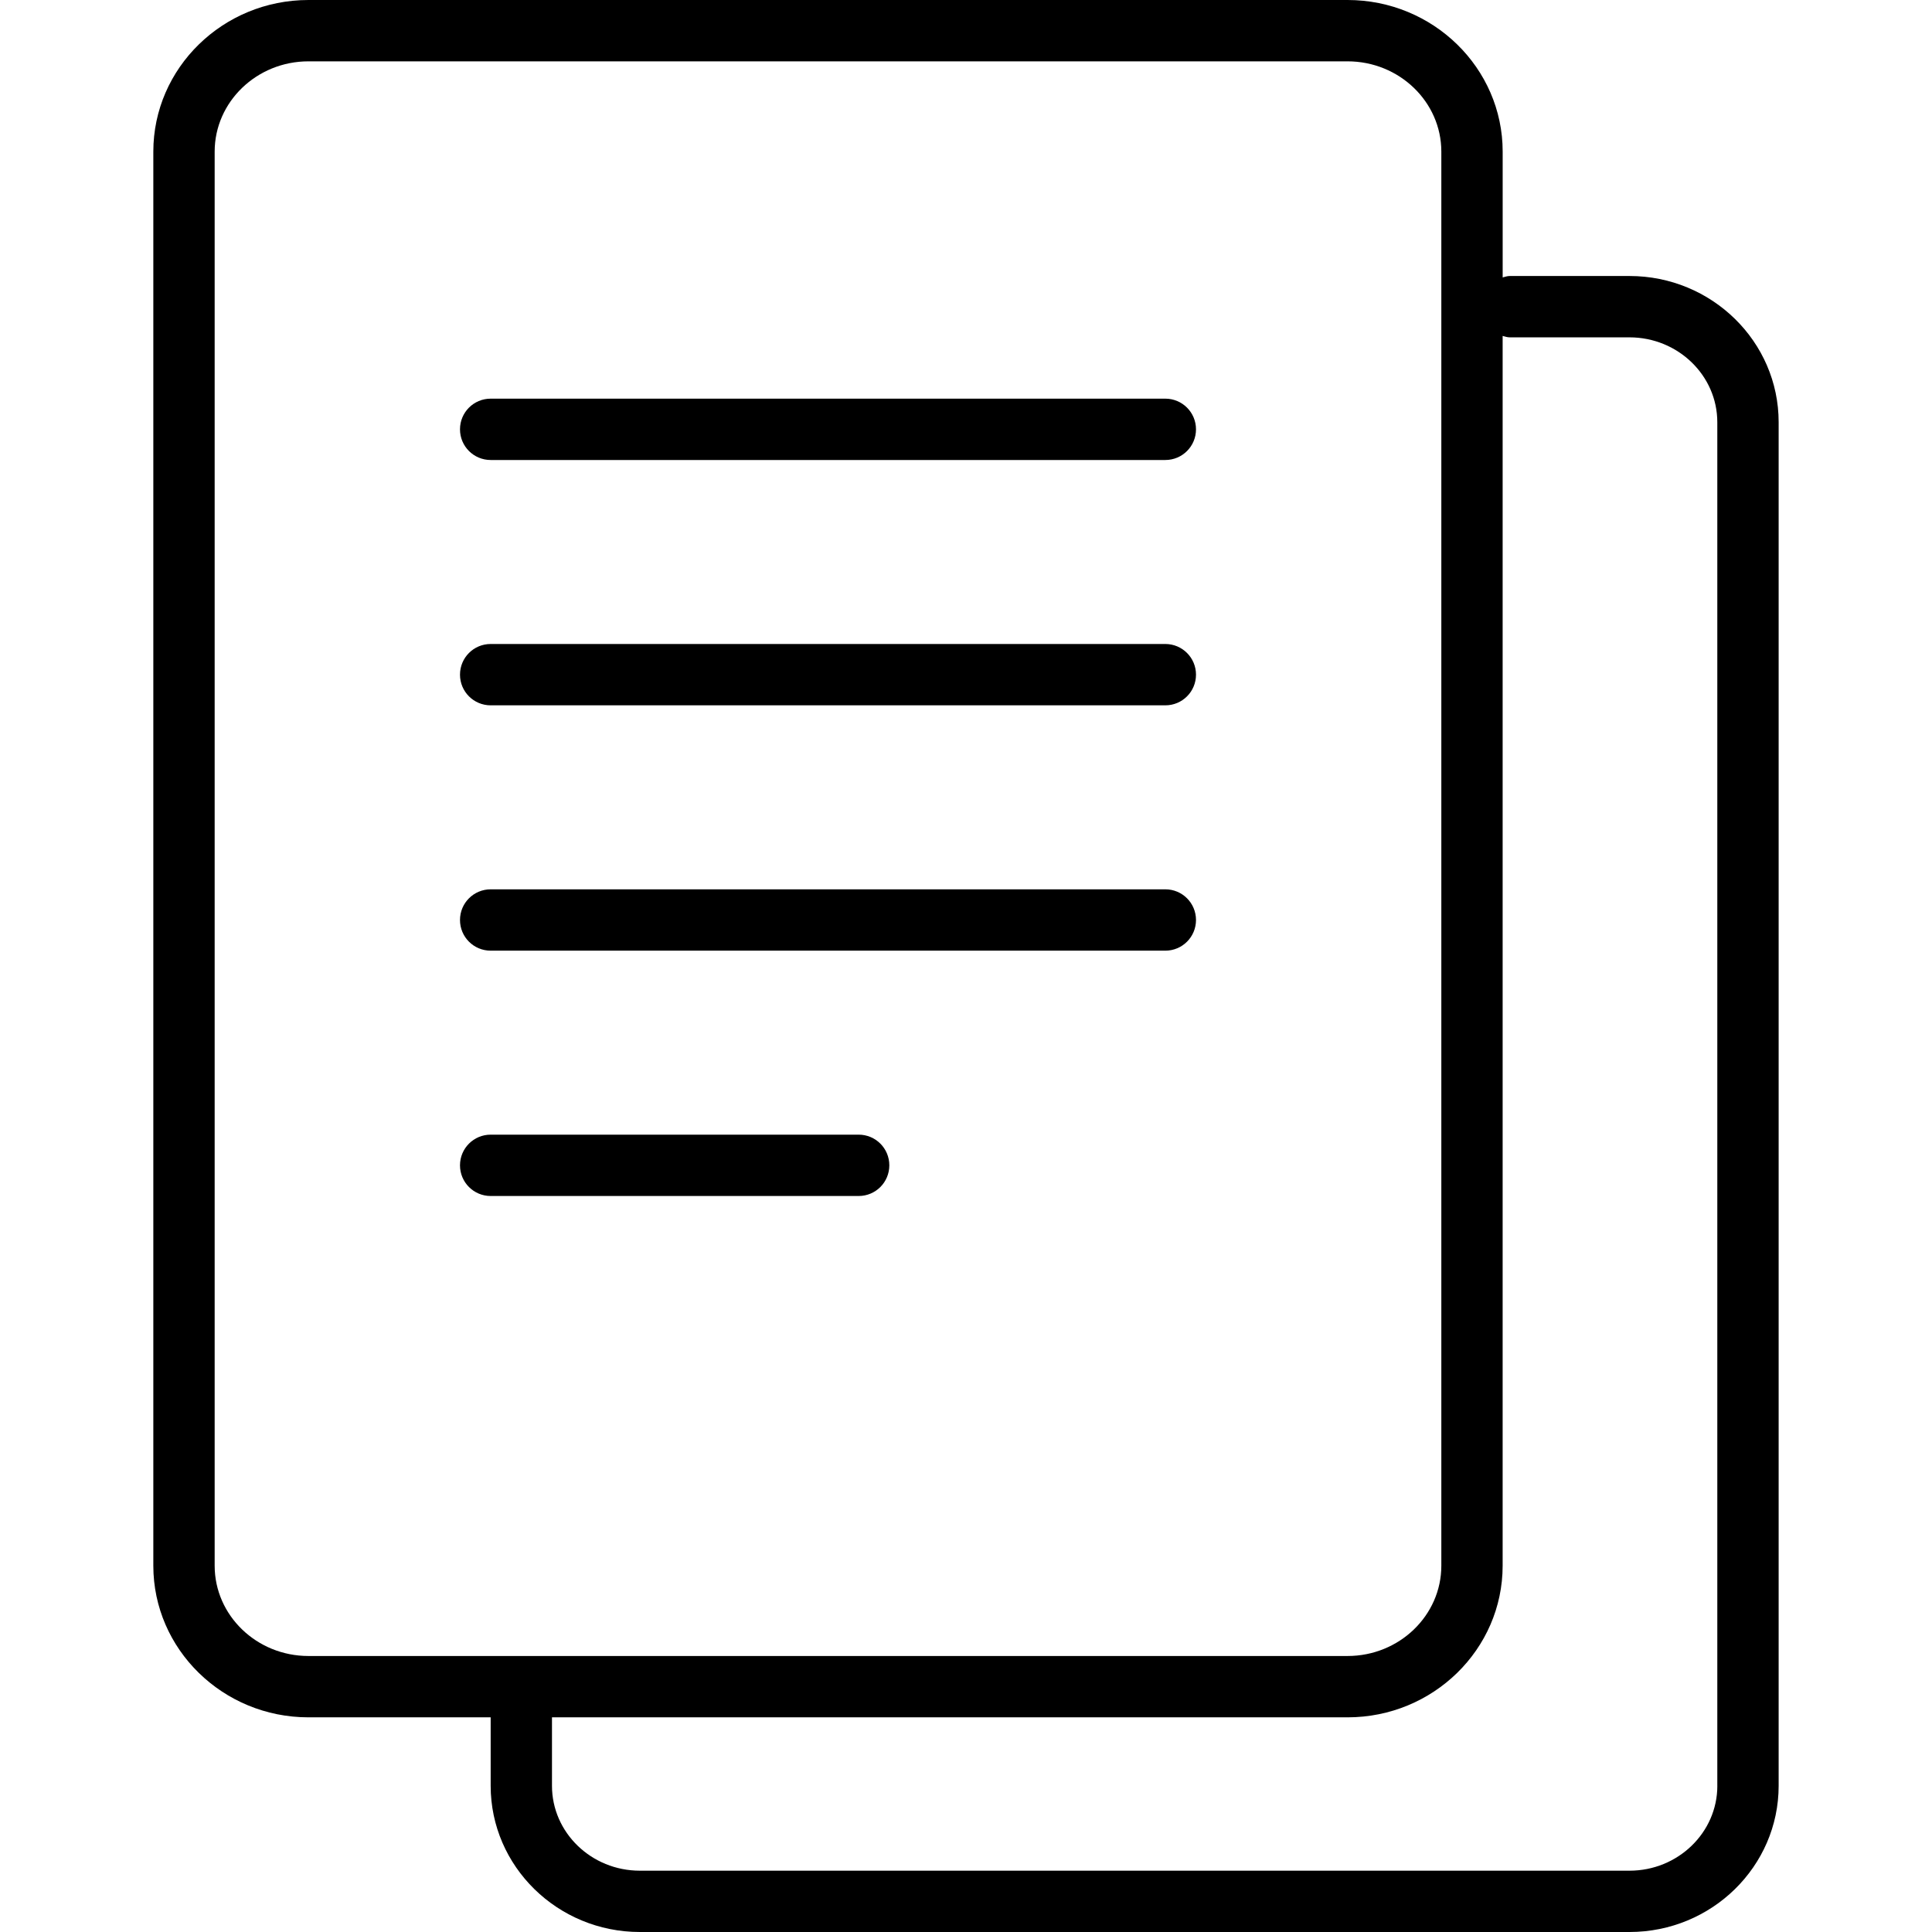
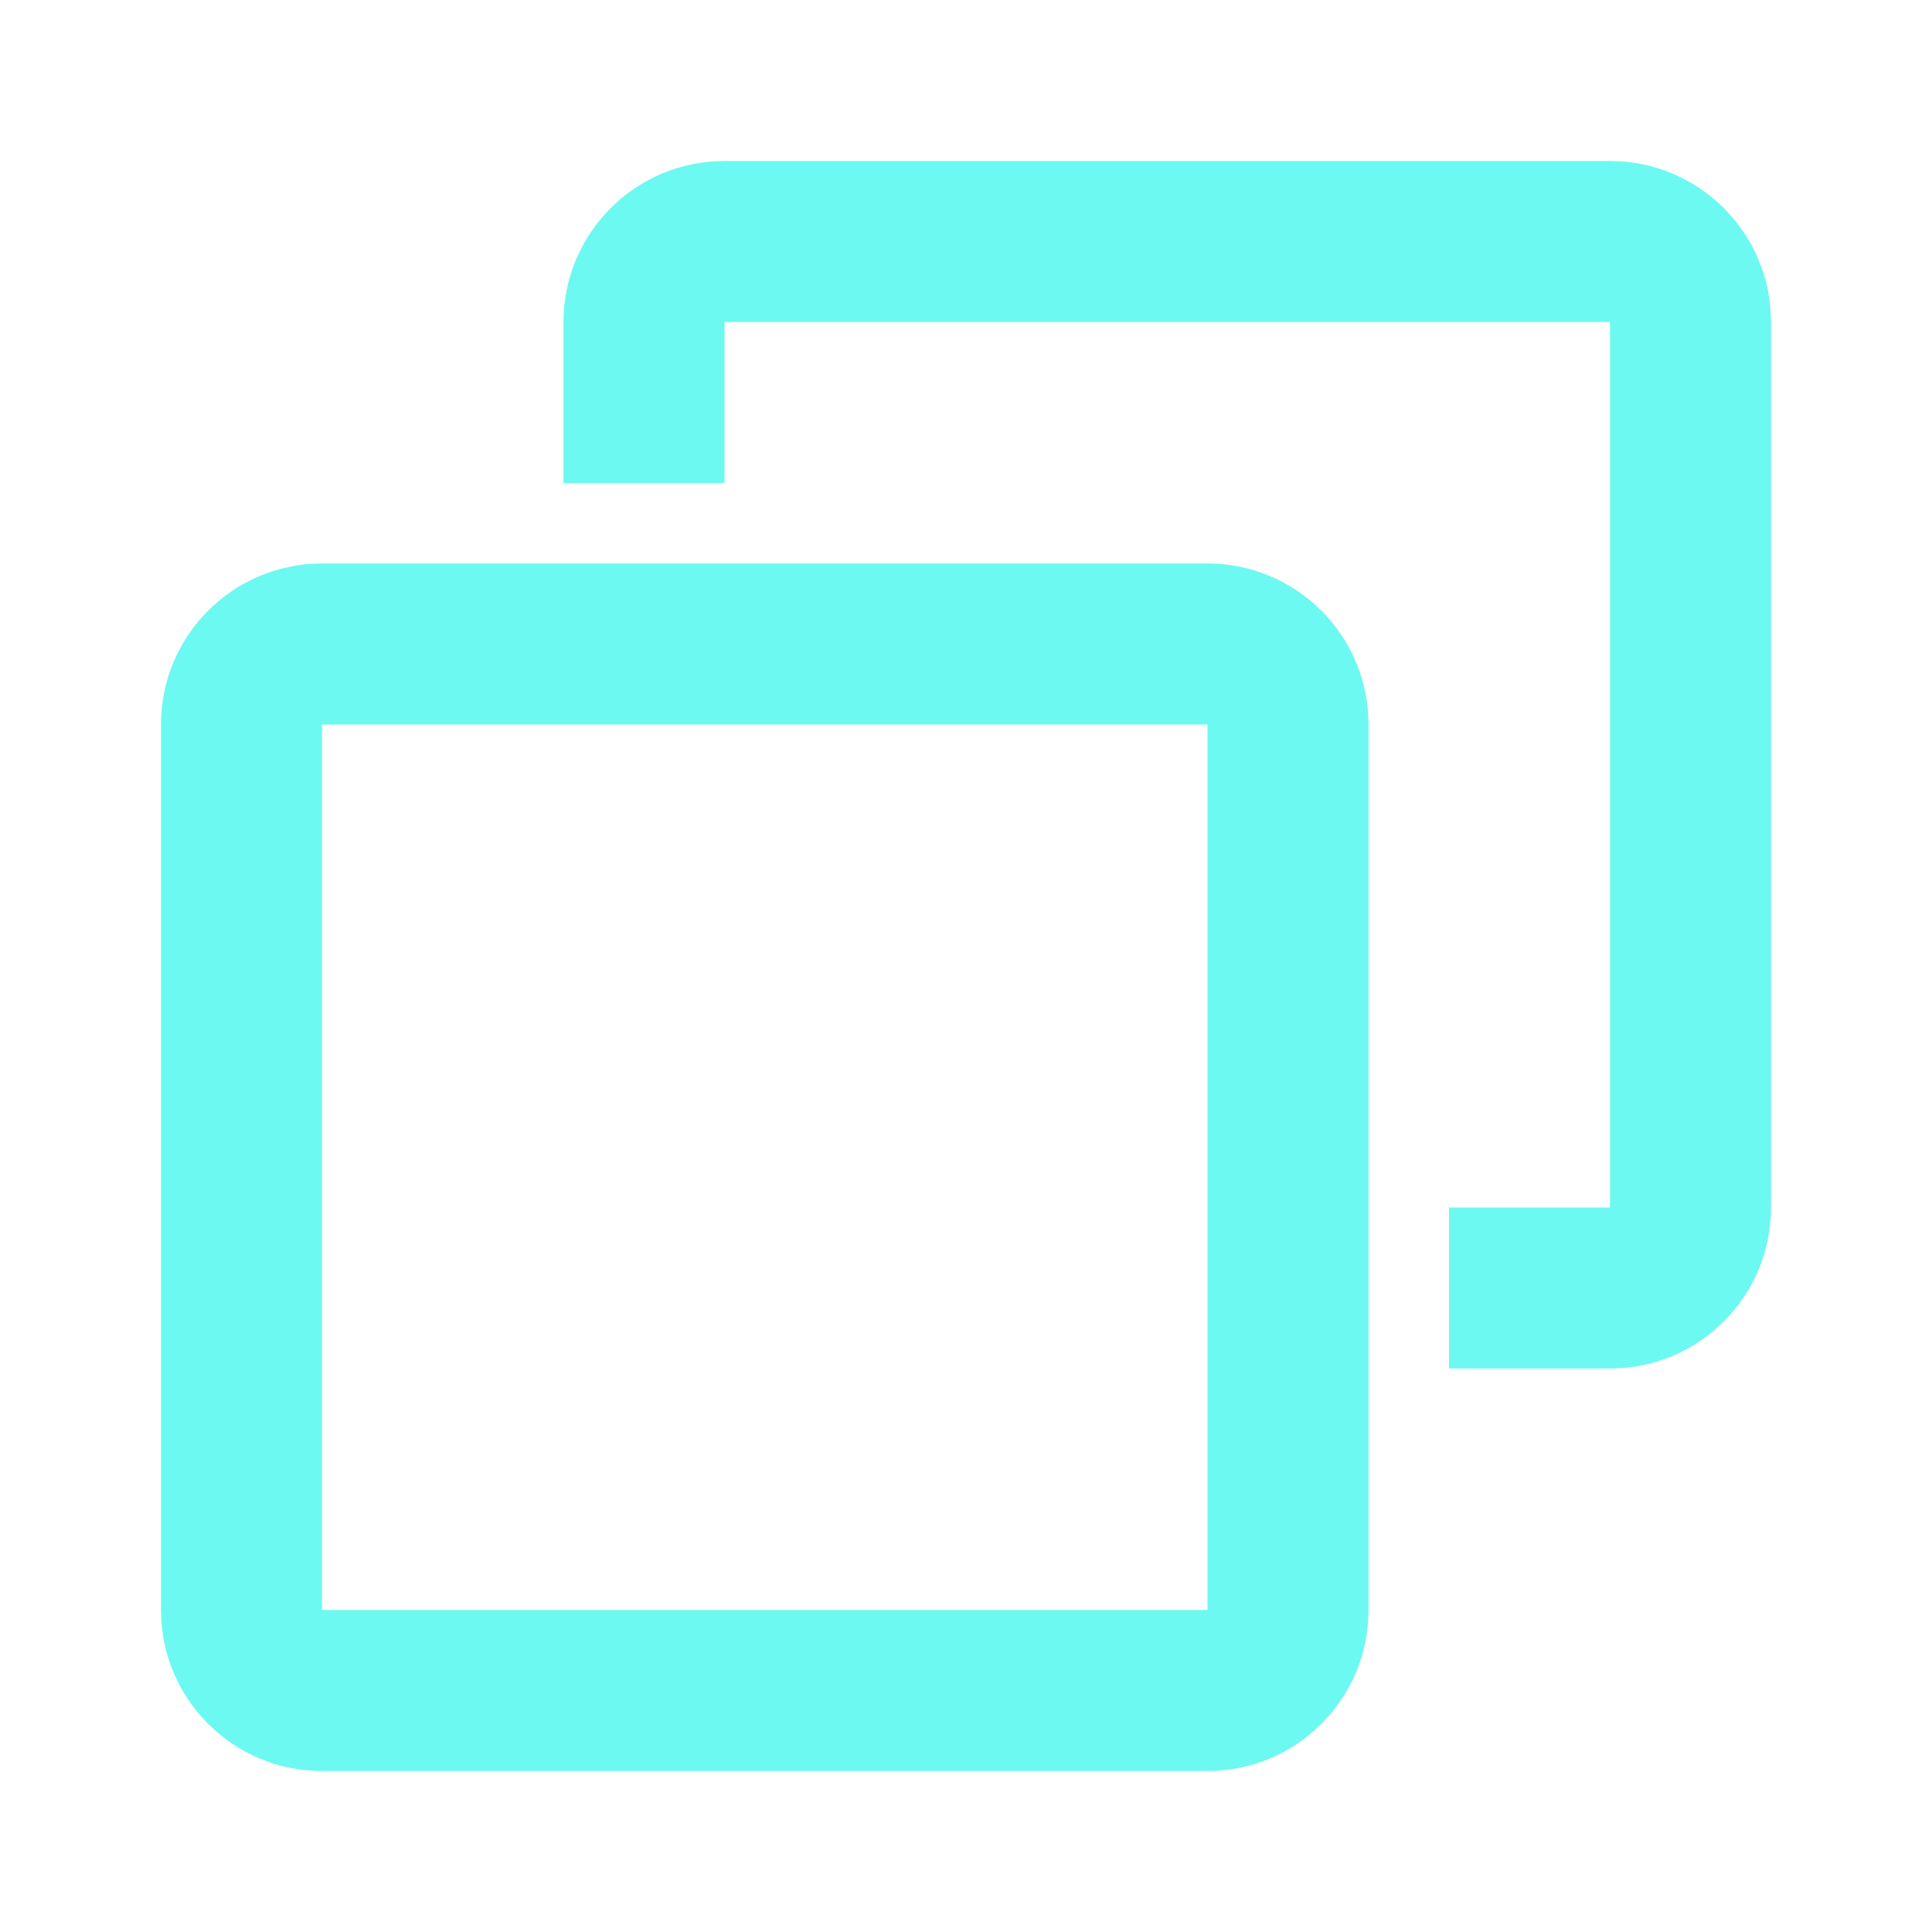
- <svg xmlns="http://www.w3.org/2000/svg" fill="#000000" height="800px" width="800px" version="1.1" id="Layer_1" viewBox="0 0 64 64" enable-background="new 0 0 64 64" xml:space="preserve">
-   <g id="Text-files">
-     <path d="M53.979,9.143H50.011c-0.083,0-0.156,0.028-0.233,0.047V5.023   C49.778,2.253,47.473,0,44.64,0h-34.423C7.384,0,5.079,2.253,5.079,5.023v46.843   c0,2.77,2.305,5.023,5.138,5.023h6.037v2.268C16.254,61.827,18.47,64,21.195,64   h32.784c2.725,0,4.941-2.173,4.941-4.843V13.986   C58.921,11.316,56.704,9.143,53.979,9.143z M7.111,51.866V5.023   c0-1.649,1.394-2.991,3.106-2.991h34.423c1.712,0,3.106,1.342,3.106,2.991v46.843   c0,1.649-1.394,2.991-3.106,2.991h-34.423C8.505,54.857,7.111,53.515,7.111,51.866z    M56.889,59.157c0,1.551-1.306,2.812-2.91,2.812h-32.784   c-1.604,0-2.91-1.261-2.91-2.812v-2.268h26.354   c2.833,0,5.138-2.253,5.138-5.023V11.128c0.077,0.019,0.15,0.047,0.233,0.047   h3.968c1.604,0,2.91,1.261,2.91,2.812V59.157z" />
-     <path d="M38.603,13.206H16.254c-0.562,0-1.016,0.454-1.016,1.016   c0,0.562,0.454,1.016,1.016,1.016h22.349c0.562,0,1.016-0.454,1.016-1.016   C39.619,13.661,39.165,13.206,38.603,13.206z" />
-     <path d="M38.603,21.333H16.254c-0.562,0-1.016,0.454-1.016,1.016   c0,0.562,0.454,1.016,1.016,1.016h22.349c0.562,0,1.016-0.454,1.016-1.016   C39.619,21.788,39.165,21.333,38.603,21.333z" />
-     <path d="M38.603,29.46H16.254c-0.562,0-1.016,0.454-1.016,1.016   s0.454,1.016,1.016,1.016h22.349c0.562,0,1.016-0.454,1.016-1.016   S39.165,29.46,38.603,29.46z" />
-     <path d="M28.444,37.587H16.254c-0.562,0-1.016,0.454-1.016,1.016   s0.454,1.016,1.016,1.016h12.19c0.562,0,1.016-0.454,1.016-1.016   S29.006,37.587,28.444,37.587z" />
+ <svg xmlns="http://www.w3.org/2000/svg" width="96px" height="96px" viewBox="0 0 24 24" version="1.1">
+   <g id="页面-1" stroke="none" stroke-width="1" fill="none" fill-rule="evenodd">
+     <g id="File" transform="translate(-96, -288)">
+       <g id="copy_2_line" transform="translate(96, 288)">
+         <path d="M24,0 L24,24 L0,24 L0,0 L24,0 Z M12.593,23.258 L12.582,23.26 L12.511,23.295 L12.492,23.299 L12.492,23.299 L12.477,23.295 L12.406,23.26 C12.396,23.256 12.387,23.259 12.382,23.265 L12.378,23.276 L12.361,23.703 L12.366,23.723 L12.377,23.736 L12.48,23.81 L12.495,23.814 L12.495,23.814 L12.507,23.81 L12.611,23.736 L12.623,23.72 L12.623,23.72 L12.627,23.703 L12.61,23.276 C12.608,23.266 12.601,23.259 12.593,23.258 L12.593,23.258 Z M12.858,23.145 L12.845,23.147 L12.66,23.24 L12.65,23.25 L12.65,23.25 L12.647,23.261 L12.665,23.691 L12.67,23.703 L12.67,23.703 L12.678,23.71 L12.879,23.803 C12.891,23.807 12.902,23.803 12.908,23.795 L12.912,23.781 L12.878,23.167 C12.875,23.155 12.867,23.147 12.858,23.145 L12.858,23.145 Z M12.143,23.147 C12.133,23.142 12.122,23.145 12.116,23.153 L12.11,23.167 L12.076,23.781 C12.075,23.793 12.083,23.802 12.093,23.805 L12.108,23.803 L12.309,23.71 L12.319,23.702 L12.319,23.702 L12.323,23.691 L12.34,23.261 L12.337,23.249 L12.337,23.249 L12.328,23.24 L12.143,23.147 Z" id="MingCute" fill-rule="nonzero" />
+         <path d="M9,2 C7.895,2 7,2.895 7,4 L7,6 L9,6 L9,4 L20,4 L20,15 L18,15 L18,17 L20,17 C21.105,17 22,16.105 22,15 L22,4 C22,2.895 21.105,2 20,2 L9,2 Z M4,7 C2.895,7 2,7.895 2,9 L2,20 C2,21.105 2.895,22 4,22 L15,22 C16.105,22 17,21.105 17,20 L17,9 C17,7.895 16.105,7 15,7 L4,7 Z M4,9 L15,9 L15,20 L4,20 L4,9 Z" id="形状" fill="#6CF9F2FF" />
+       </g>
+     </g>
  </g>
</svg>
